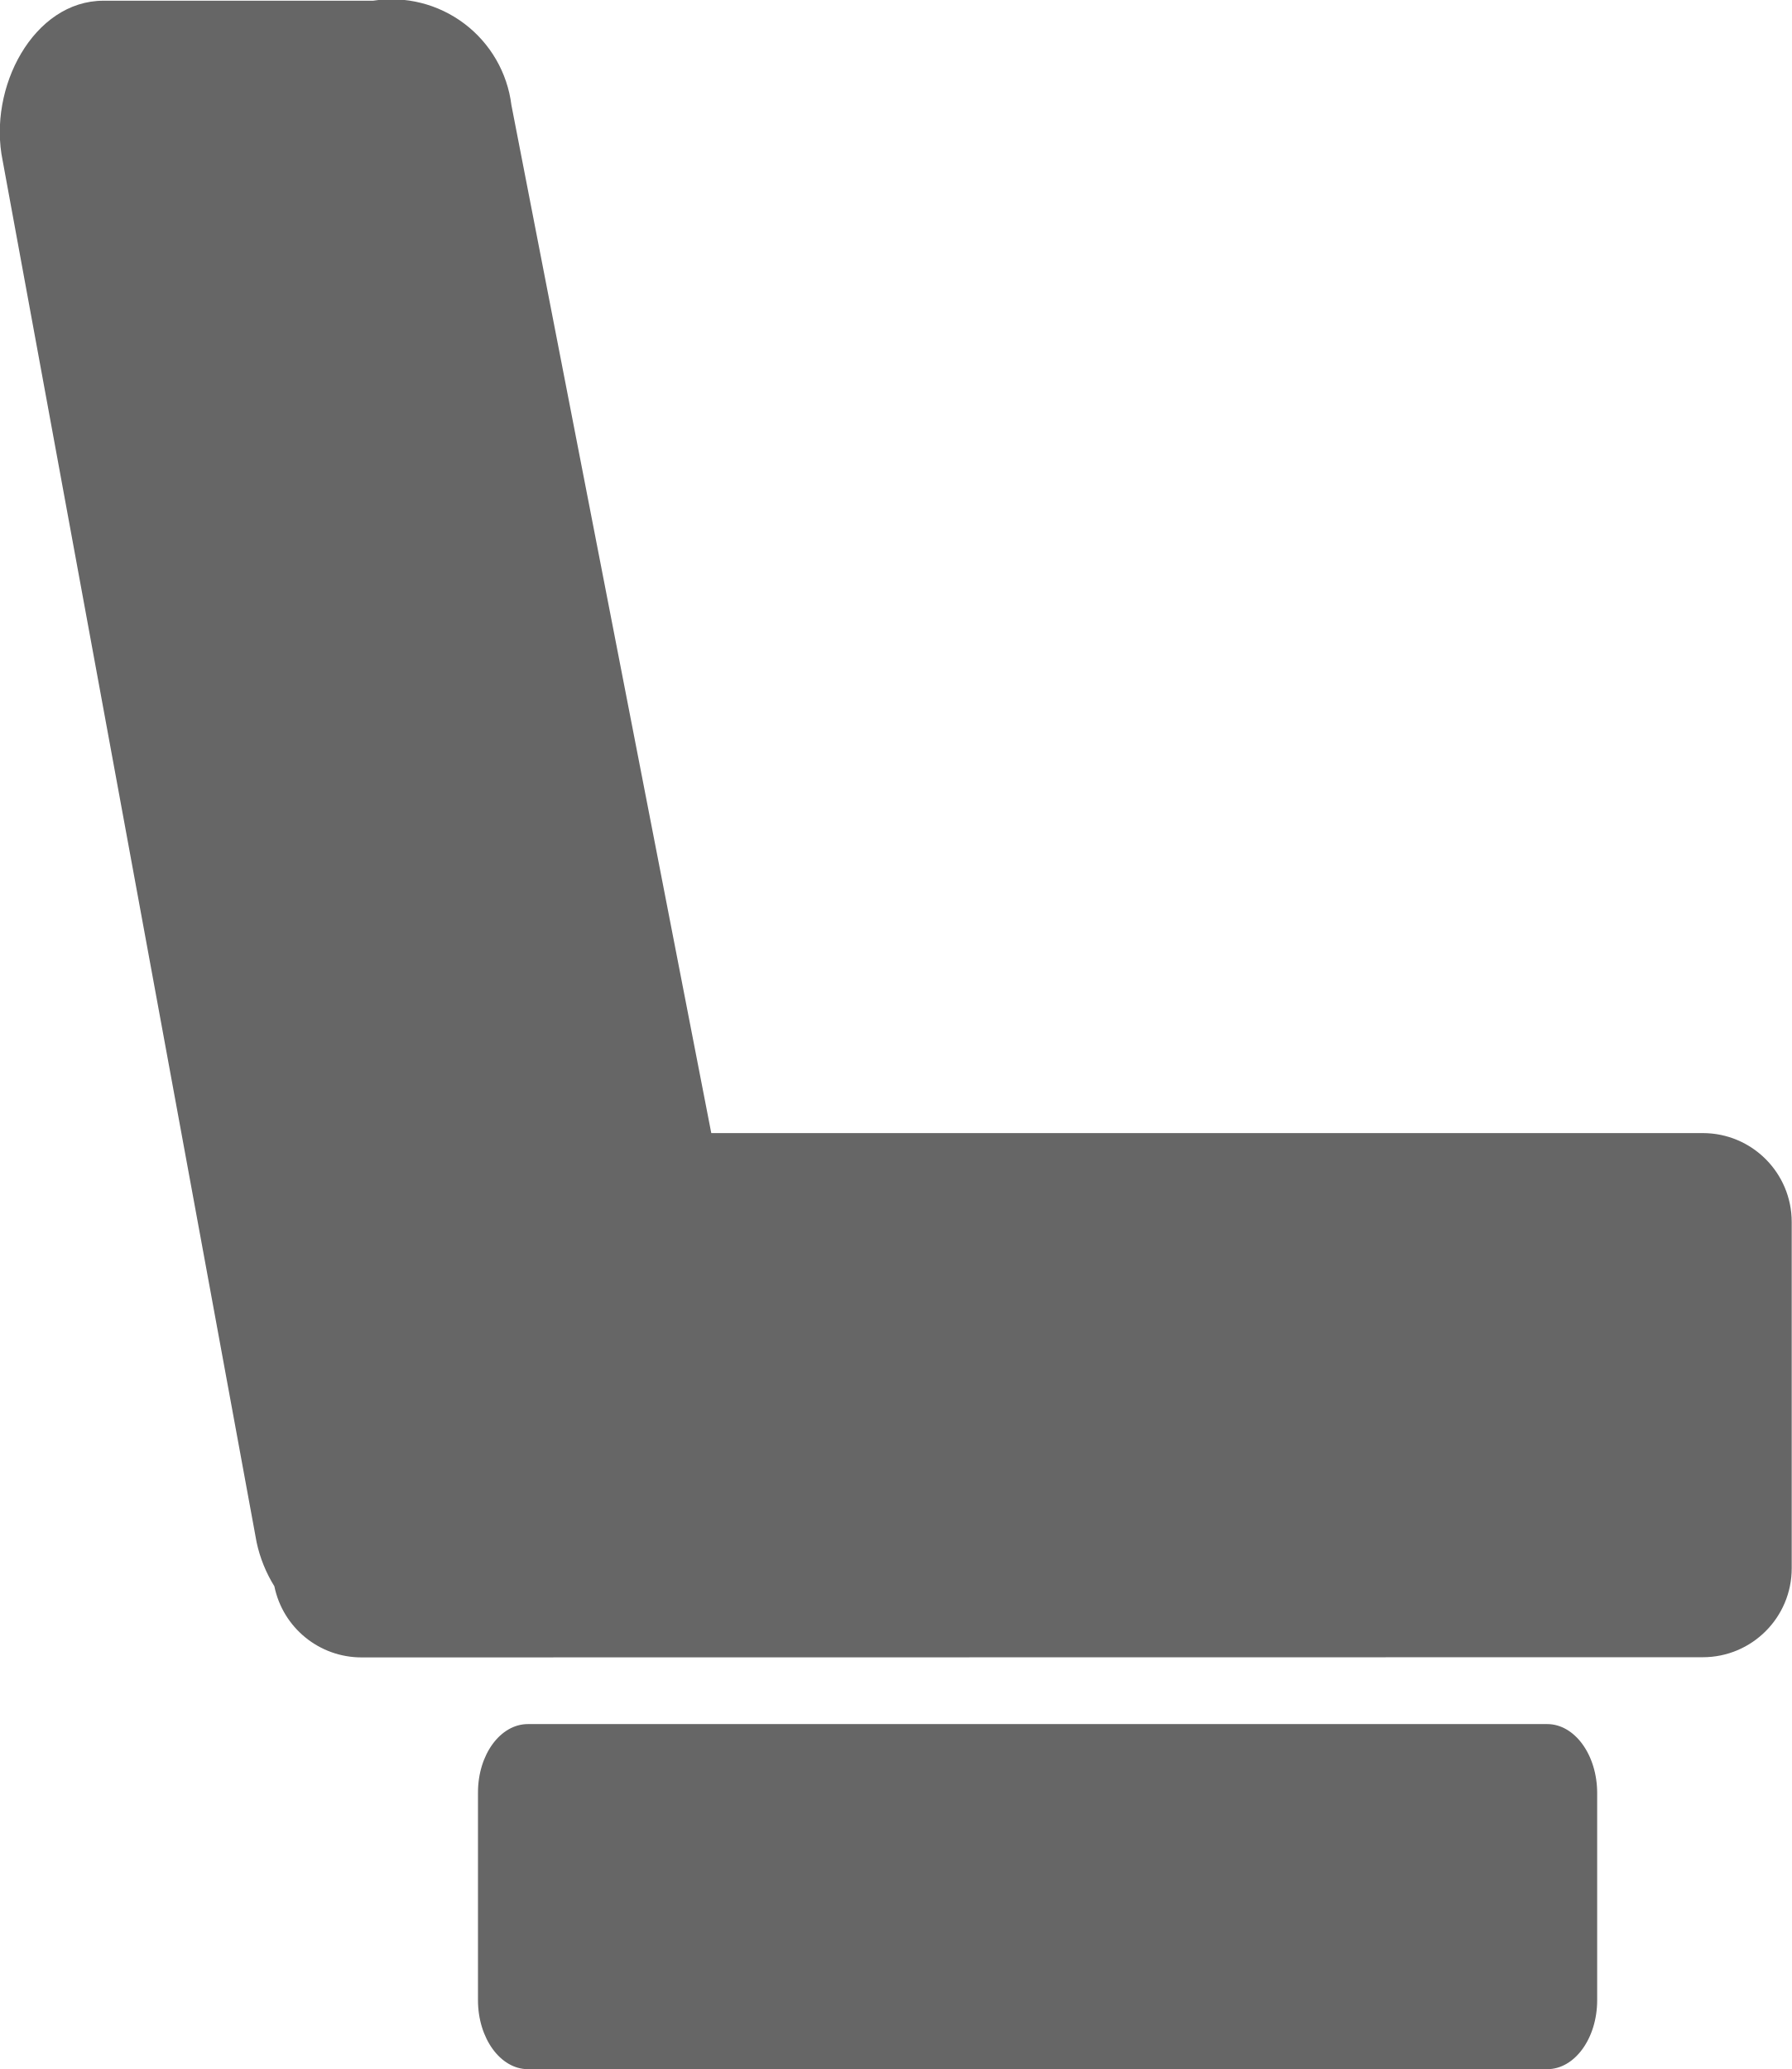
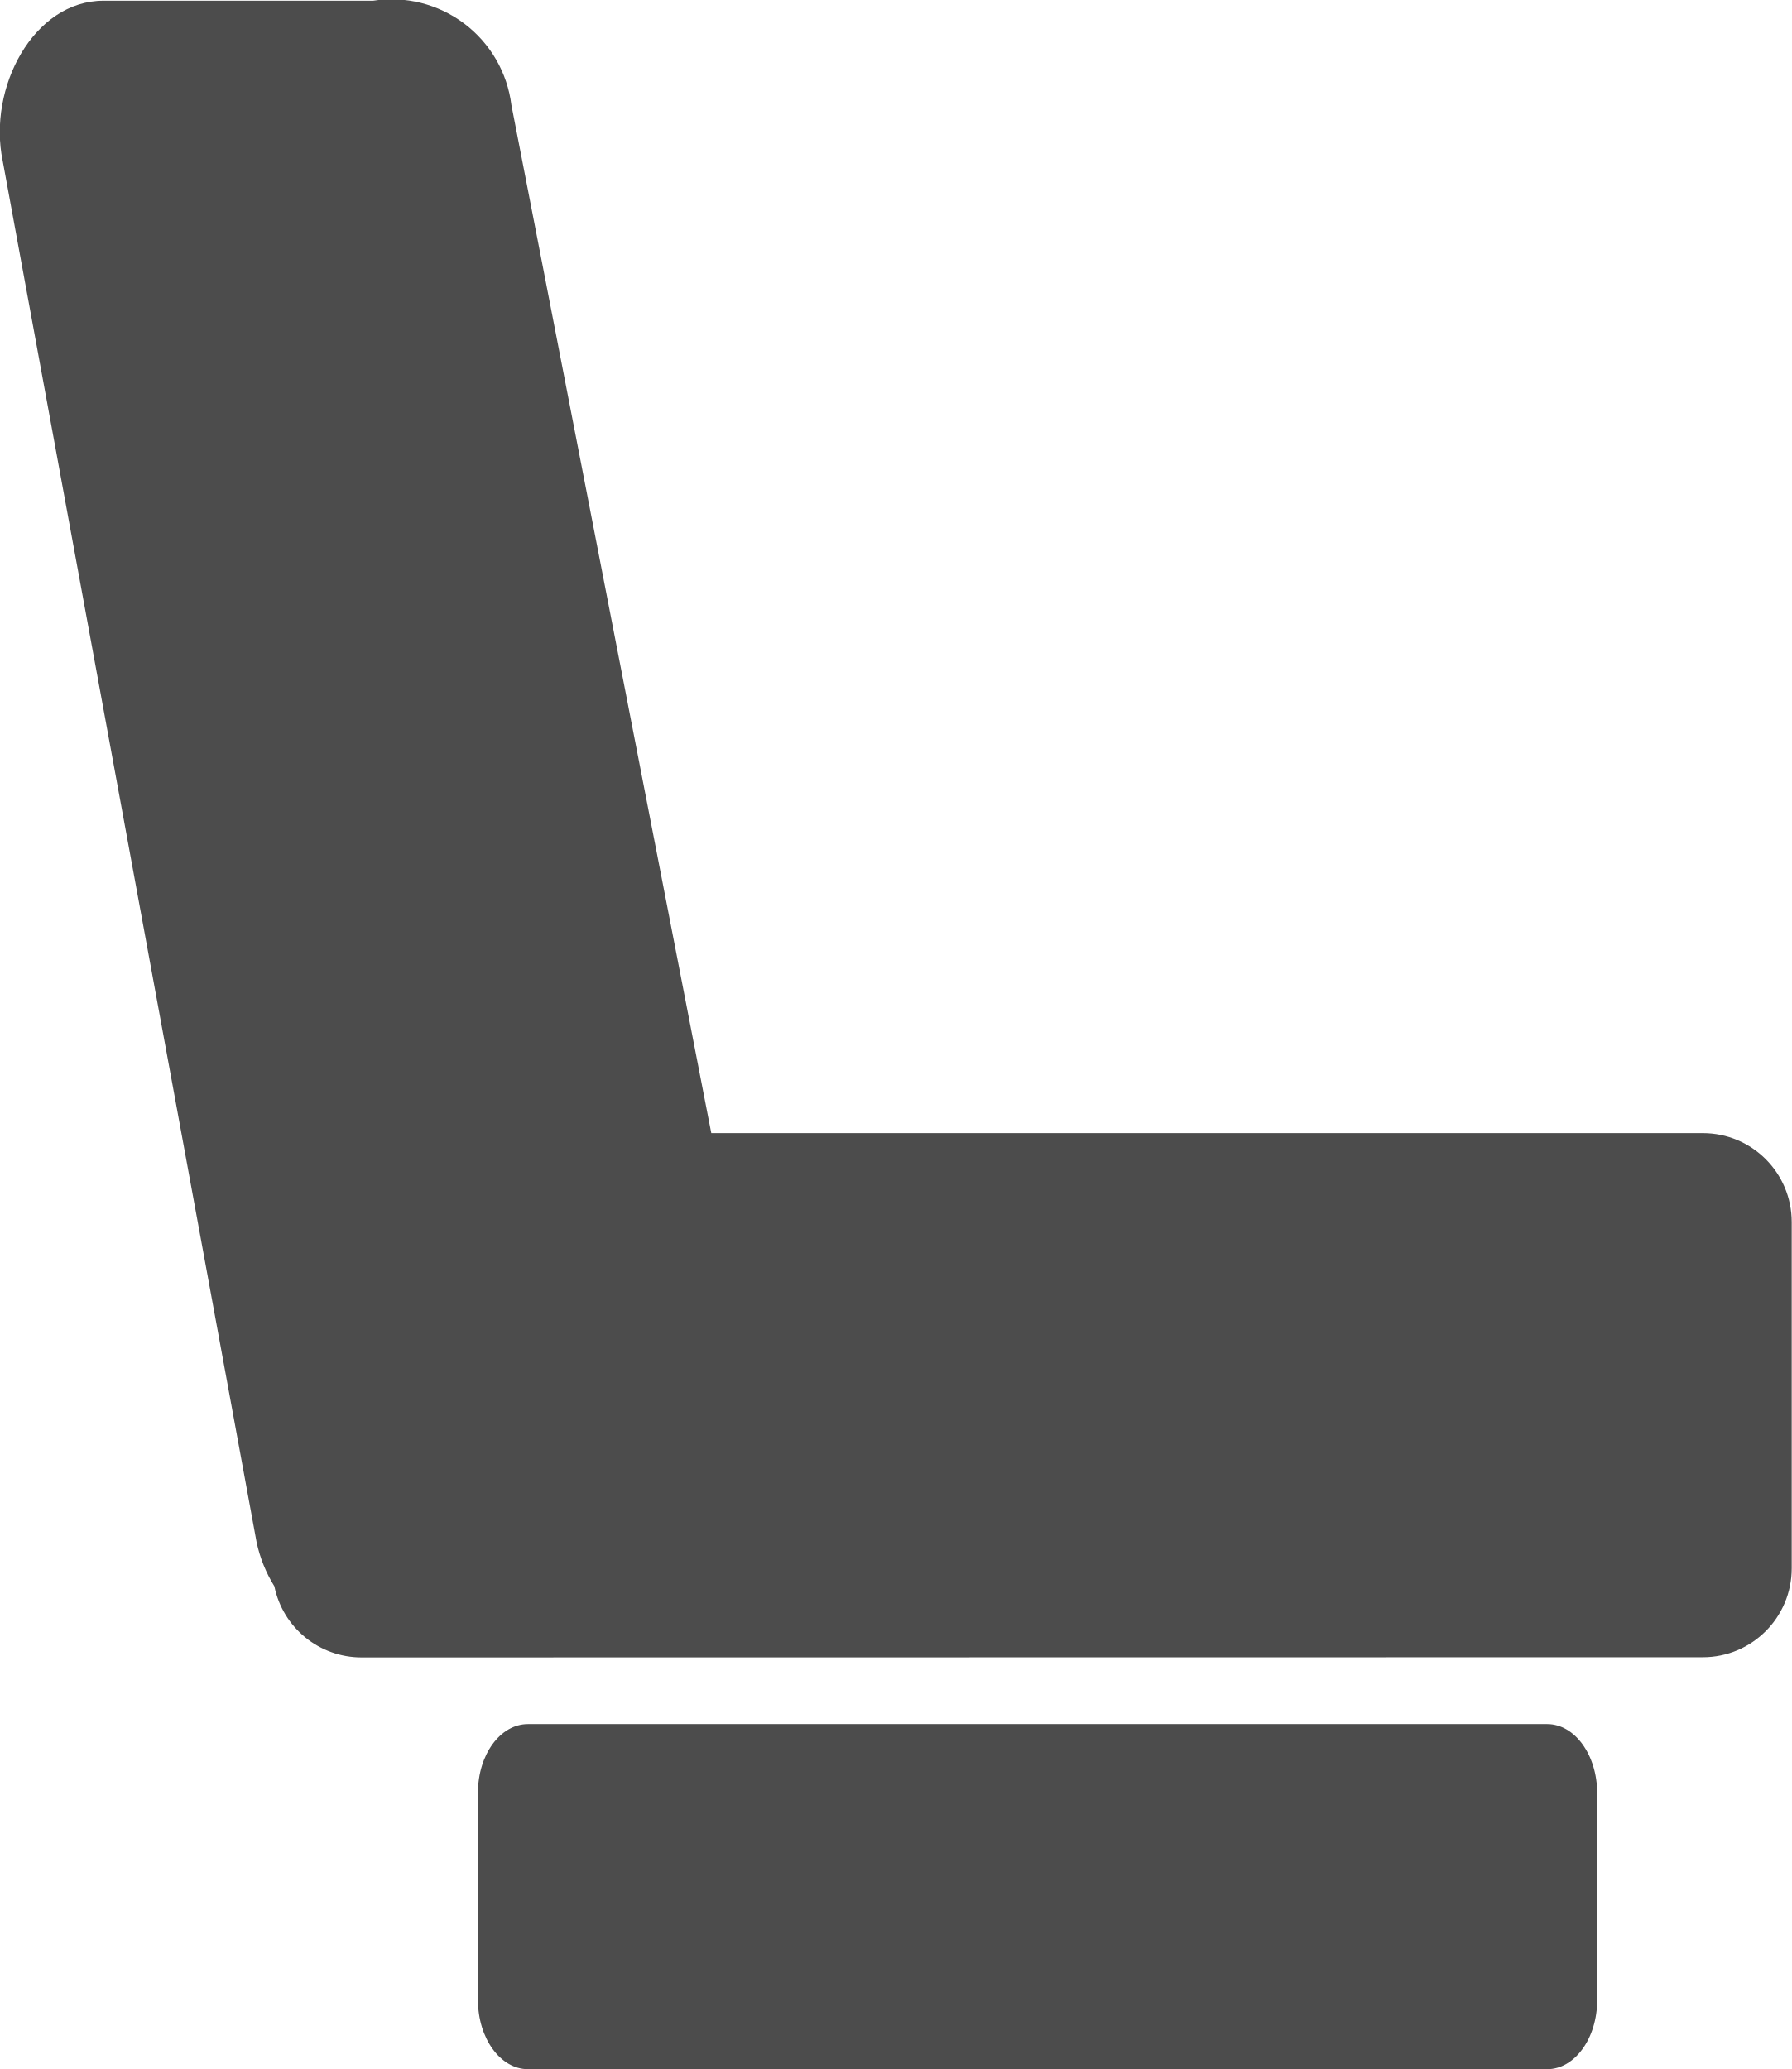
<svg xmlns="http://www.w3.org/2000/svg" width="10.077" height="11.637" viewBox="0 0 10.077 11.637">
  <g data-name="Group 5294" style="opacity:.75">
-     <path data-name="Union 55" d="M2.242-1.851a.5.5 0 0 1-.49-.4.777.777 0 0 1-.1-.248l-1.428-7.77c-.085-.411.174-.9.567-.9h1.516a.679.679 0 0 1 .778.587L4.209-4.8h5.576a.5.5 0 0 1 .5.5v1.948a.5.5 0 0 1-.5.5z" transform="translate(-.209 11.173)" style="fill:#333" />
-     <path data-name="Path 1544" d="M.968-.5H6.7c.155 0 .281.174.281.388v1.165c0 .214-.126.388-.281.388H.968c-.155 0-.281-.174-.281-.388V-.115C.687-.329.813-.5.968-.5z" transform="translate(2.001 10.197)" style="fill:#333" />
+     <path data-name="Union 55" d="M2.242-1.851a.5.5 0 0 1-.49-.4.777.777 0 0 1-.1-.248l-1.428-7.77c-.085-.411.174-.9.567-.9h1.516a.679.679 0 0 1 .778.587L4.209-4.8h5.576a.5.5 0 0 1 .5.5v1.948a.5.5 0 0 1-.5.5z" transform="translate(-.209 11.173)" style="fill:#101010" />
+     <path data-name="Path 1544" d="M.968-.5H6.7c.155 0 .281.174.281.388v1.165c0 .214-.126.388-.281.388H.968c-.155 0-.281-.174-.281-.388V-.115C.687-.329.813-.5.968-.5z" transform="translate(2.001 10.197)" style="fill:#101010" />
  </g>
</svg>
